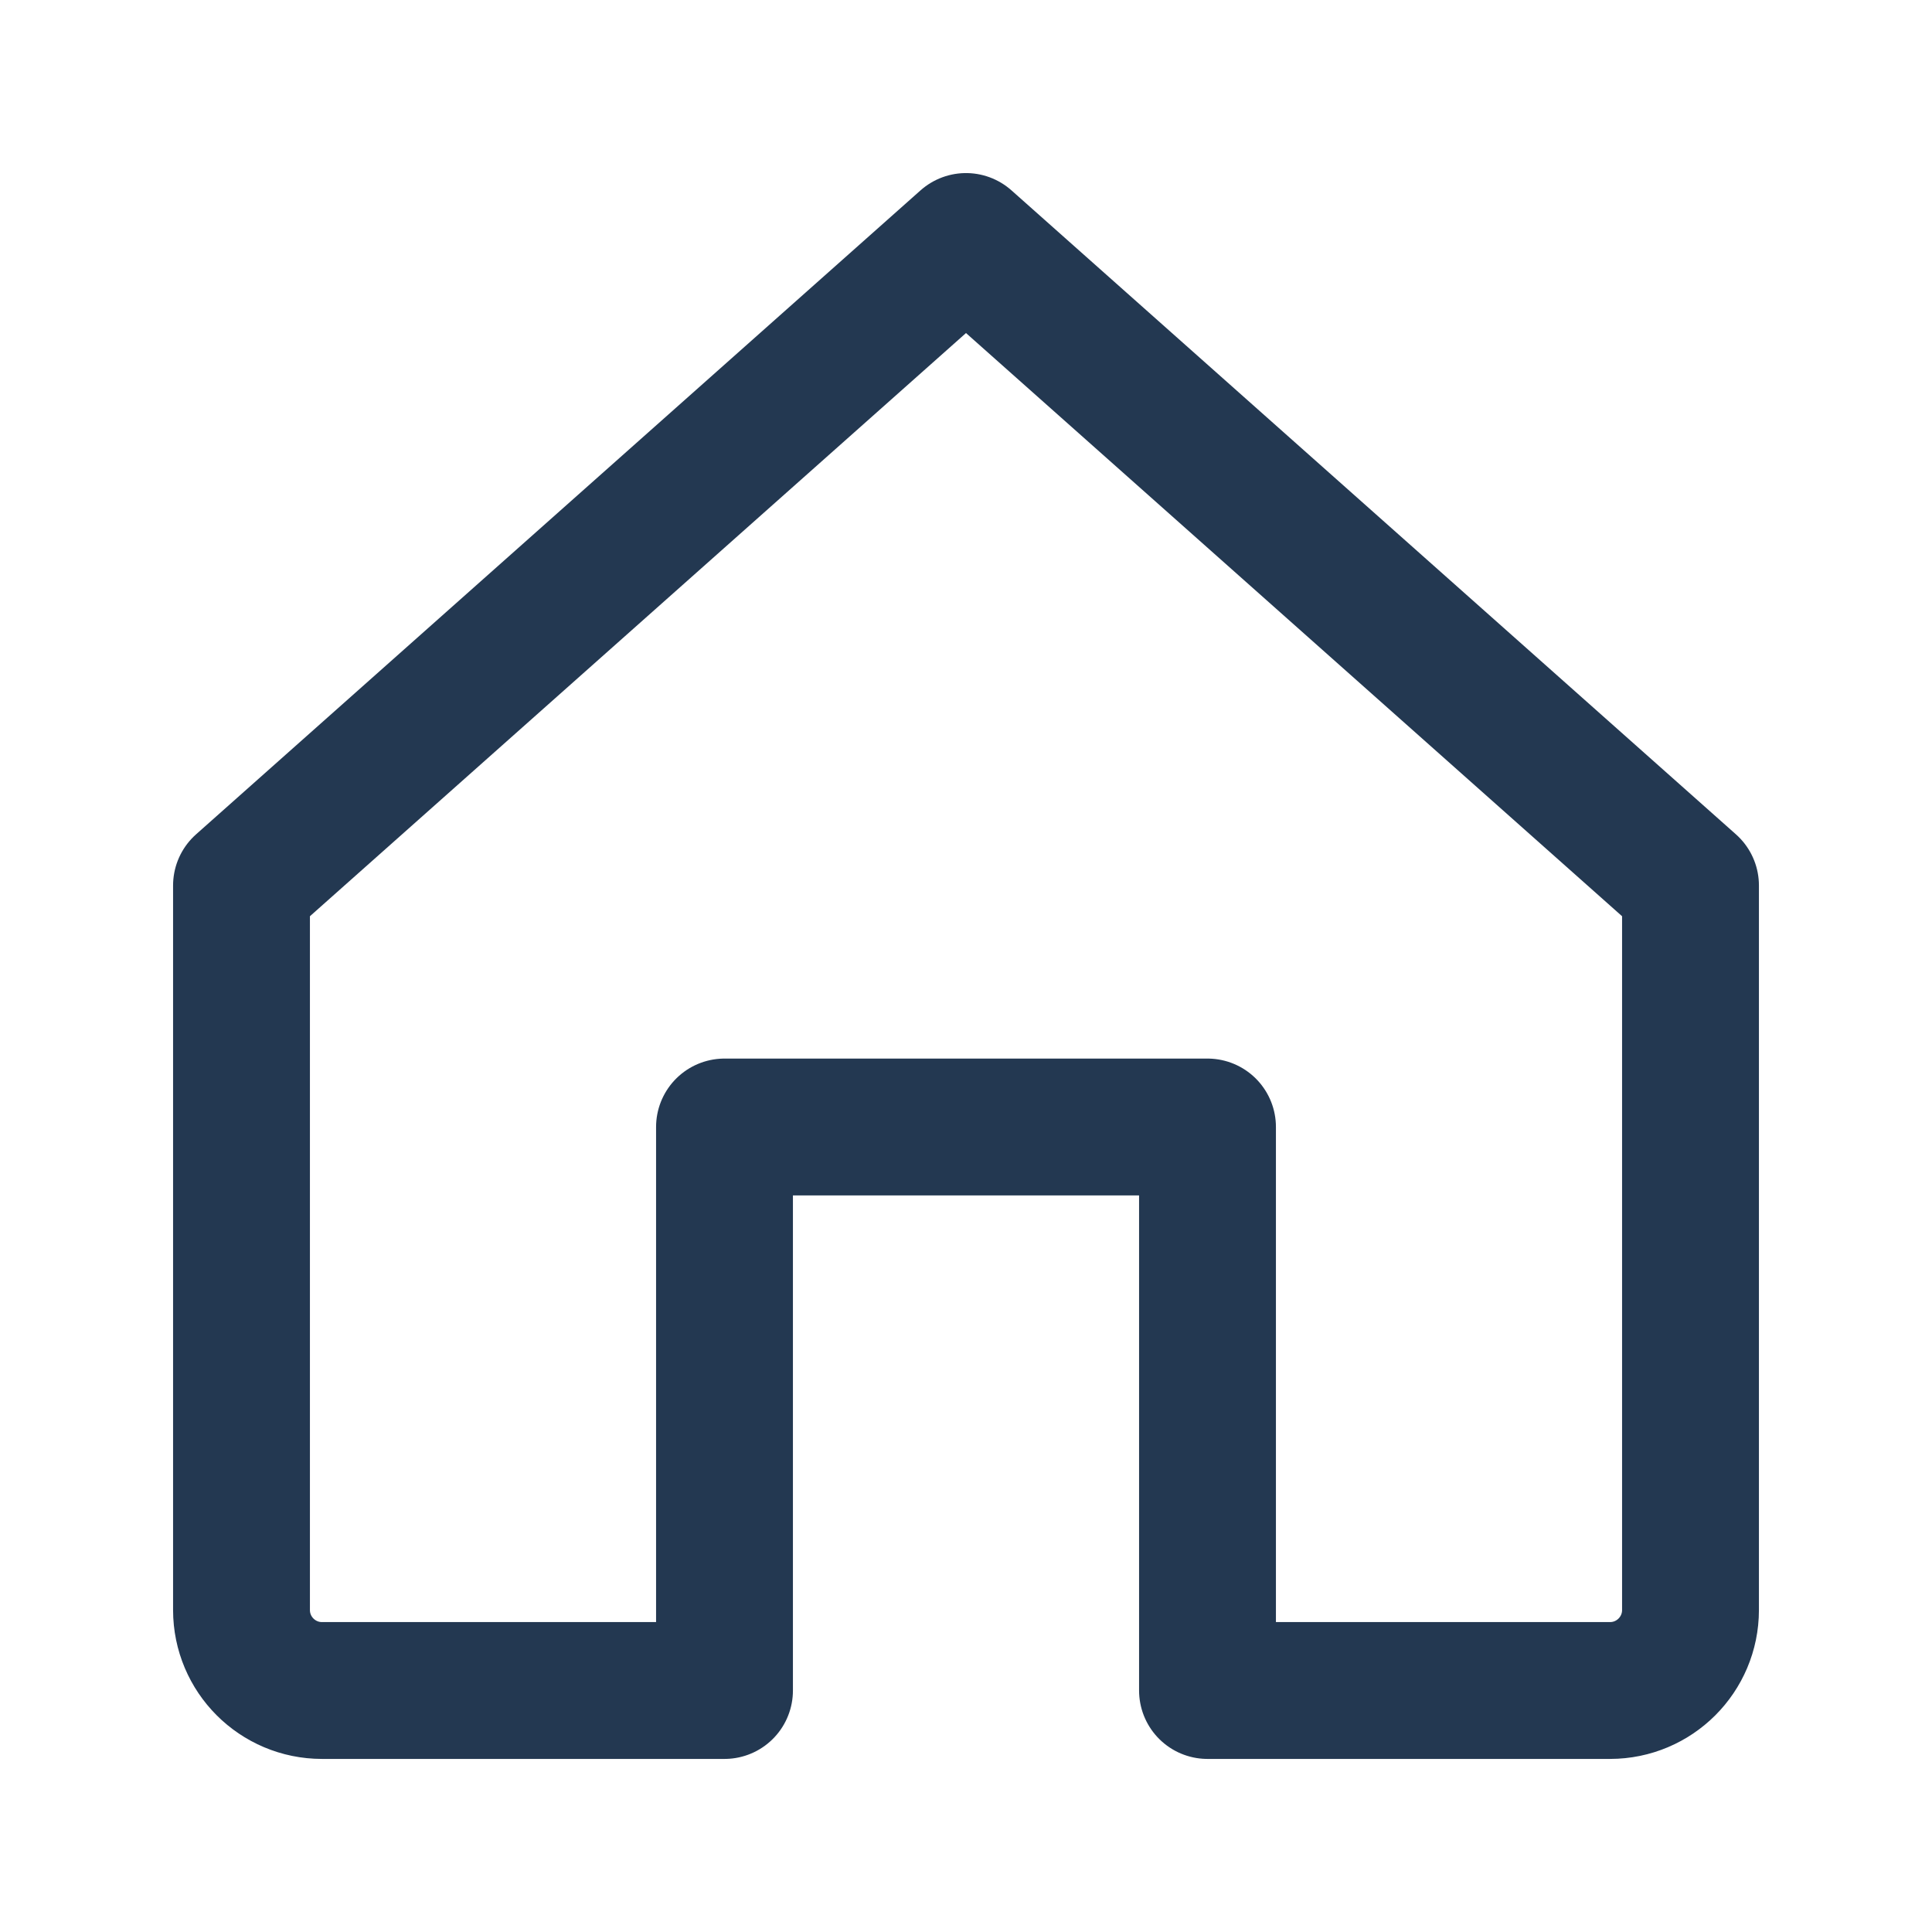
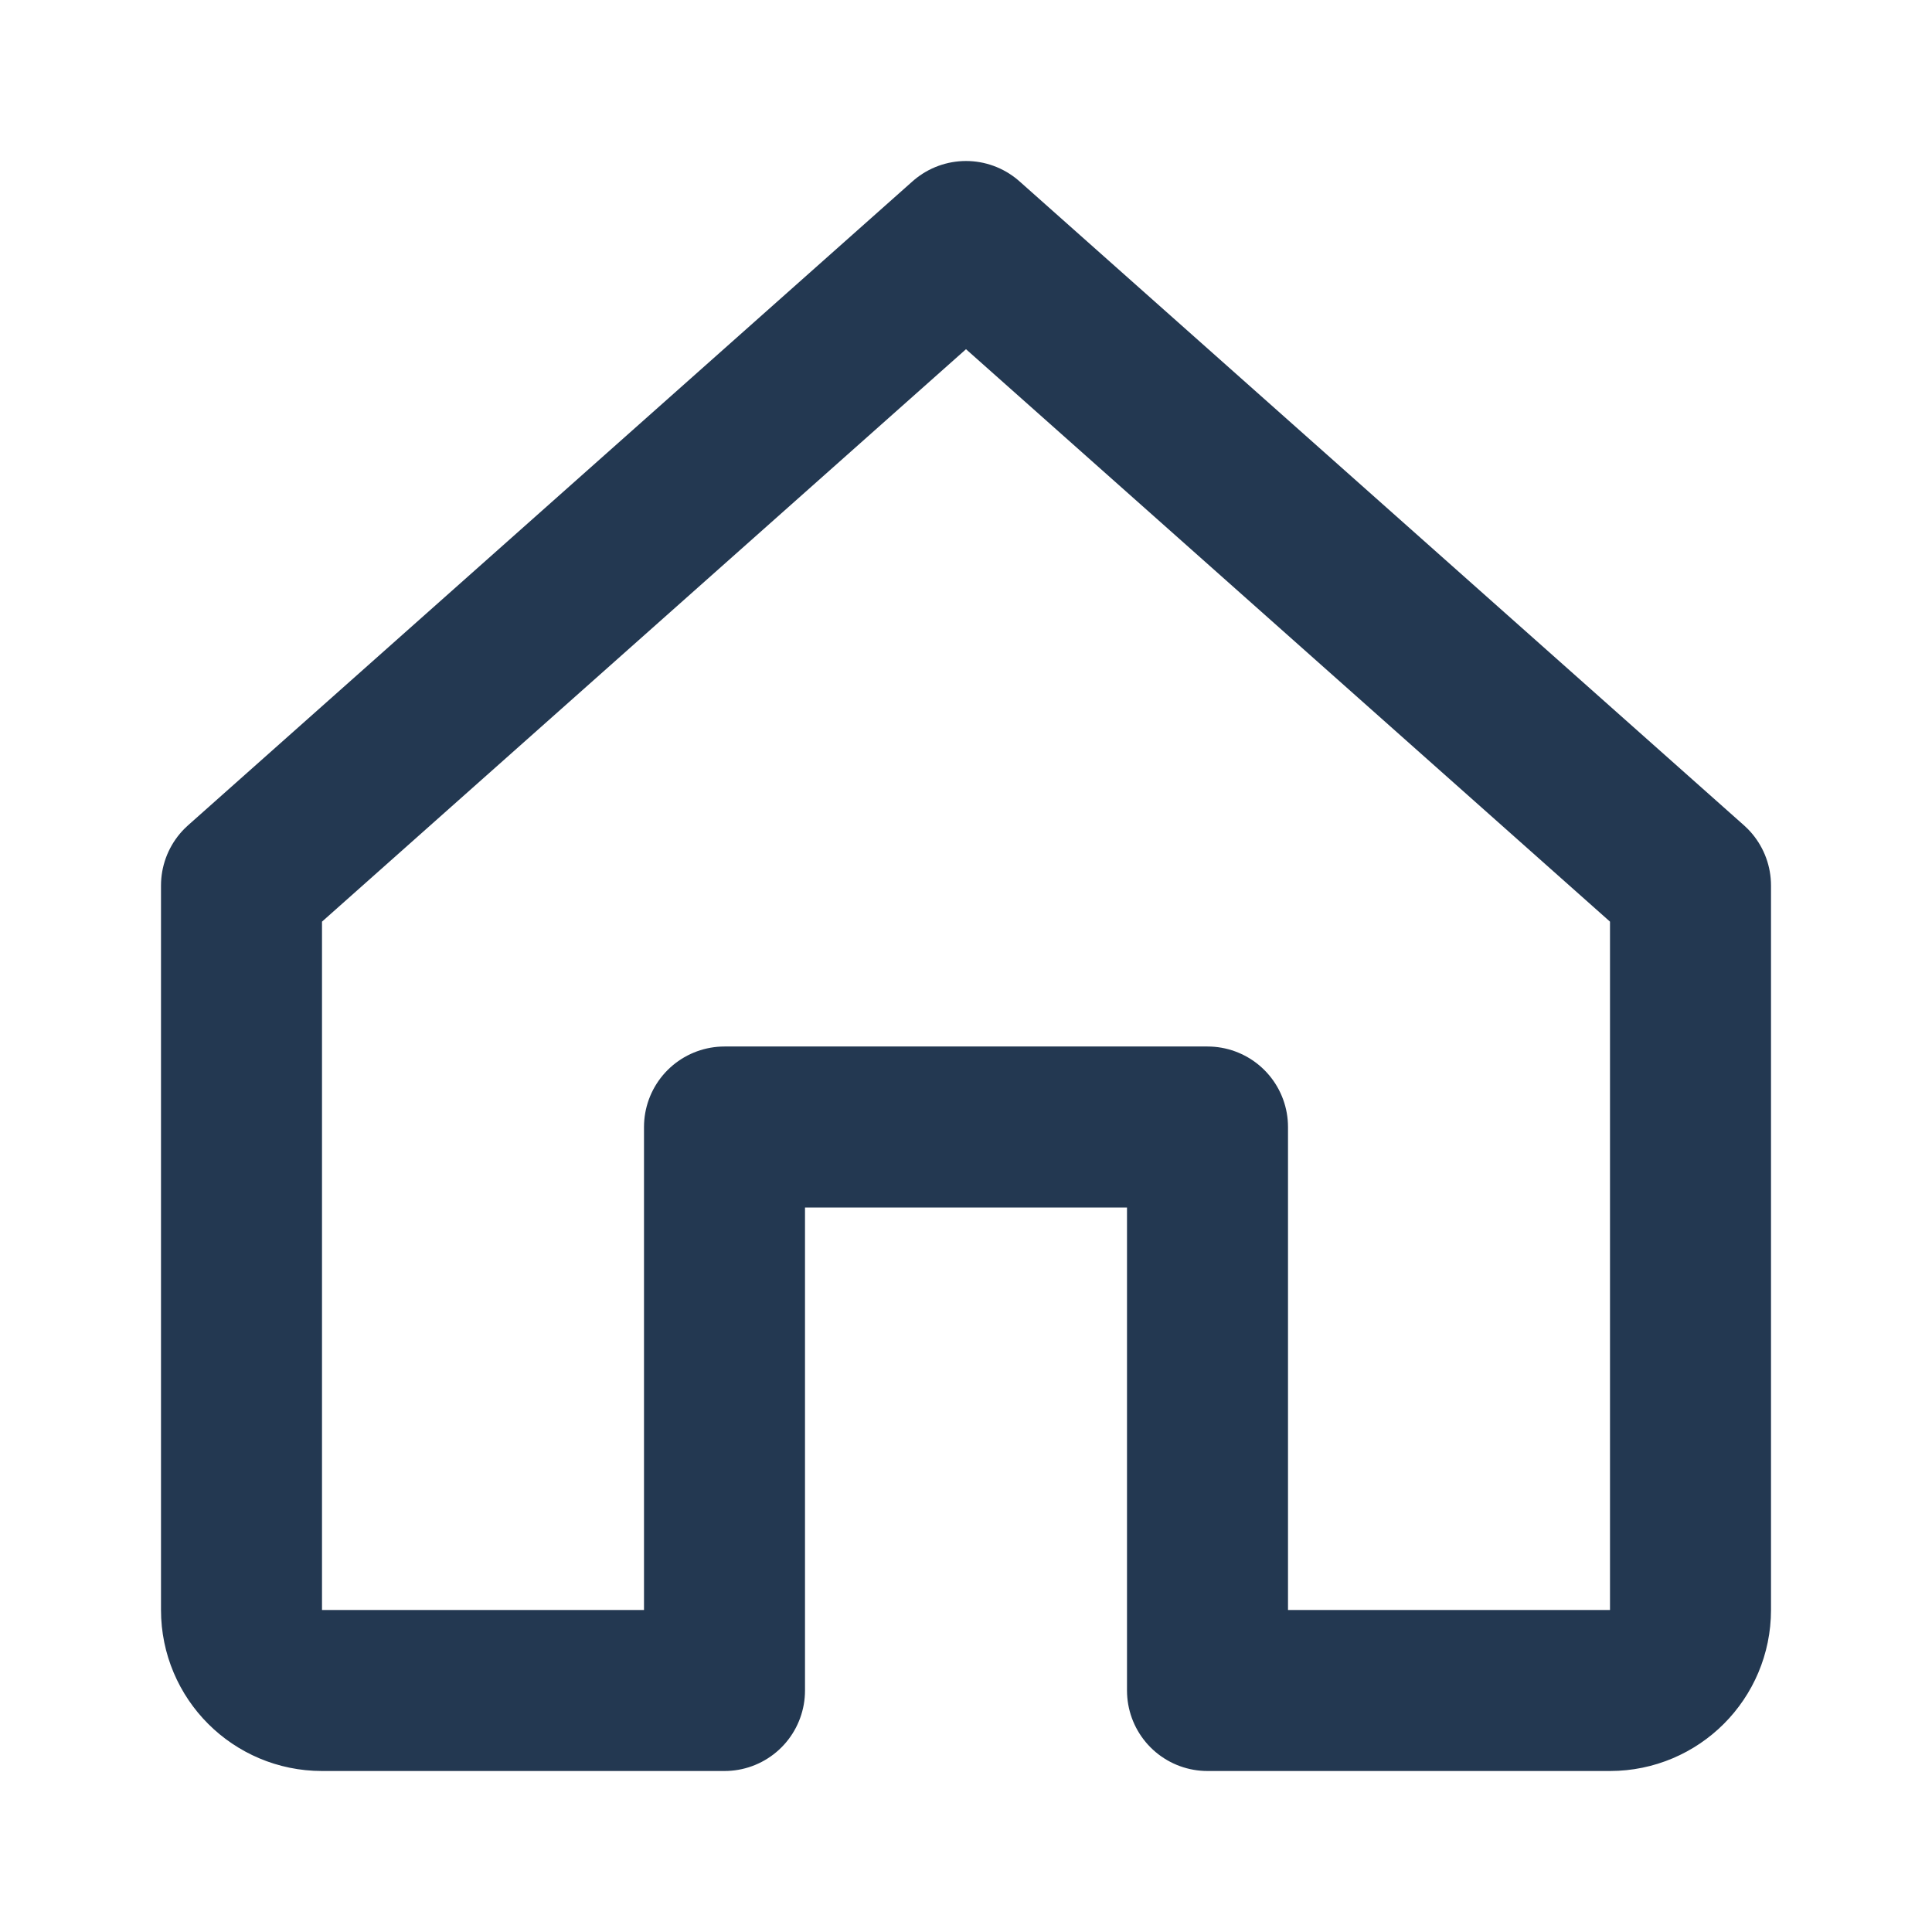
- <svg xmlns="http://www.w3.org/2000/svg" width="24" height="24" viewBox="0 0 24 24" fill="none" stroke="#233851" stroke-width="1.7" stroke-linecap="round" stroke-linejoin="round">
+ <svg xmlns="http://www.w3.org/2000/svg" width="24" height="24" viewBox="0 0 24 24" fill="none" stroke="#233851" stroke-width="2" stroke-linecap="round" stroke-linejoin="round">
  <path d="m3 11 9-8 9 8v9a1 1 0 0 1-1 1h-5v-7H9v7H4a1 1 0 0 1-1-1z" />
</svg>
